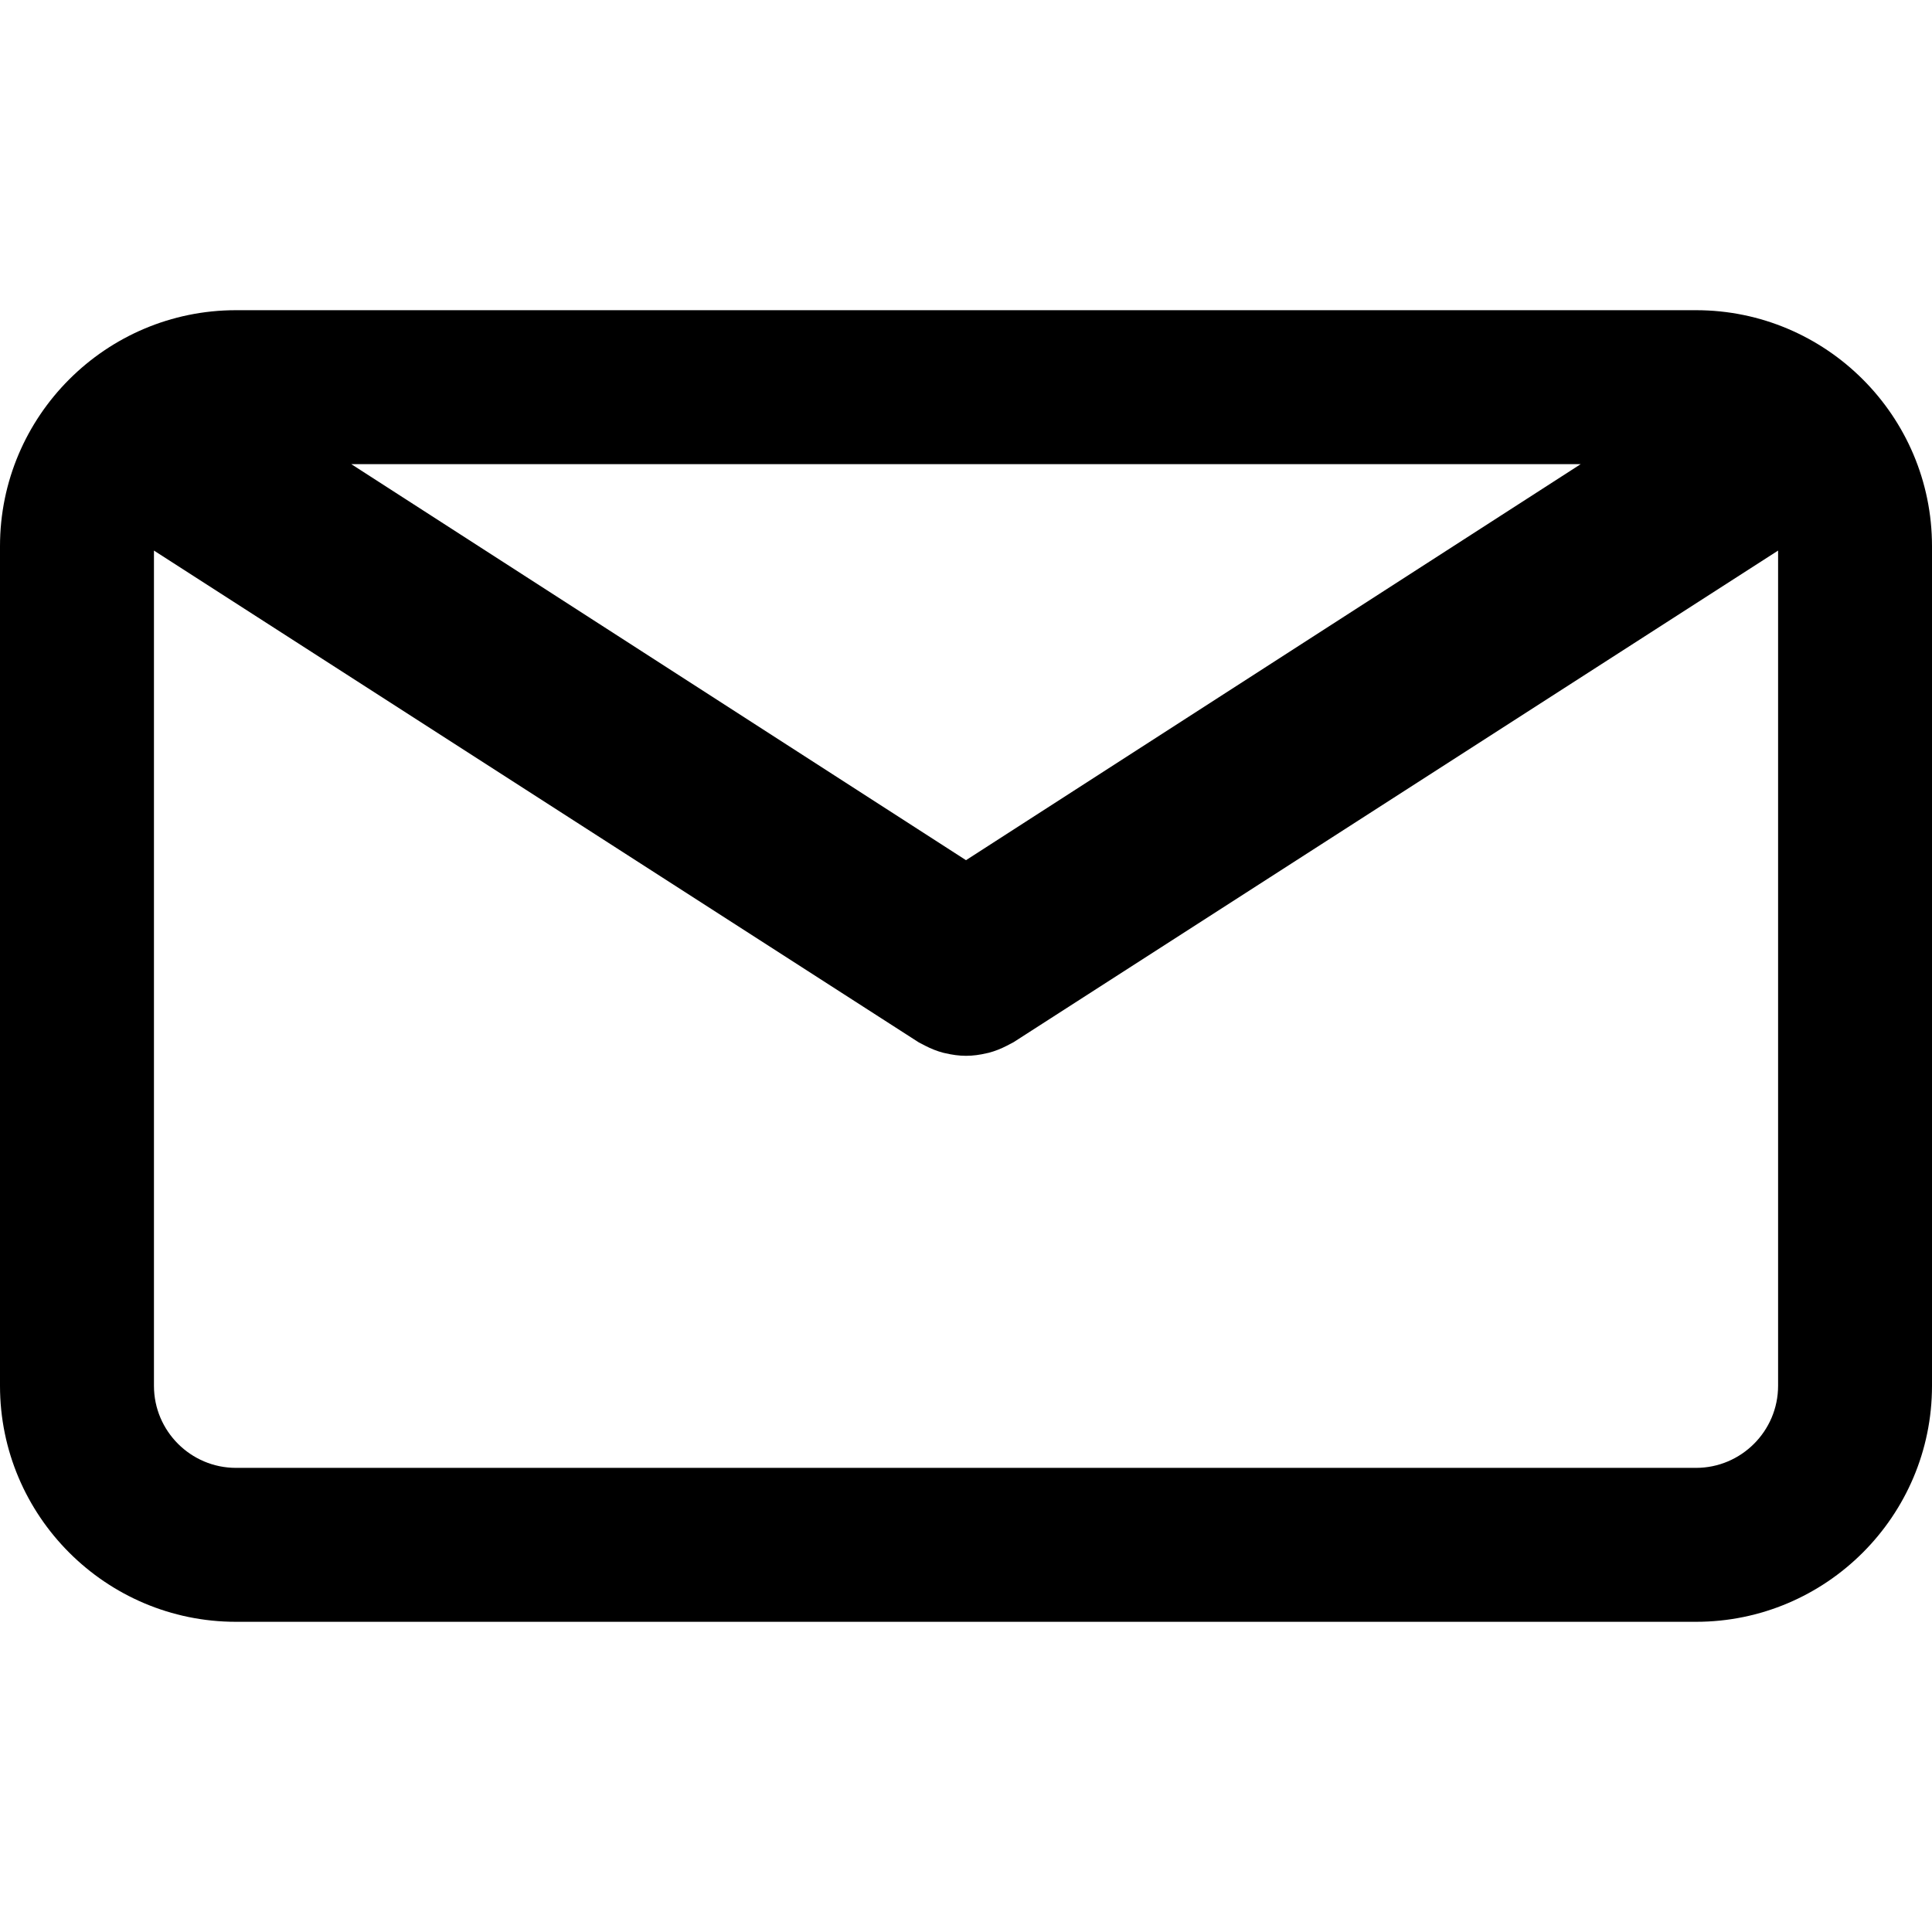
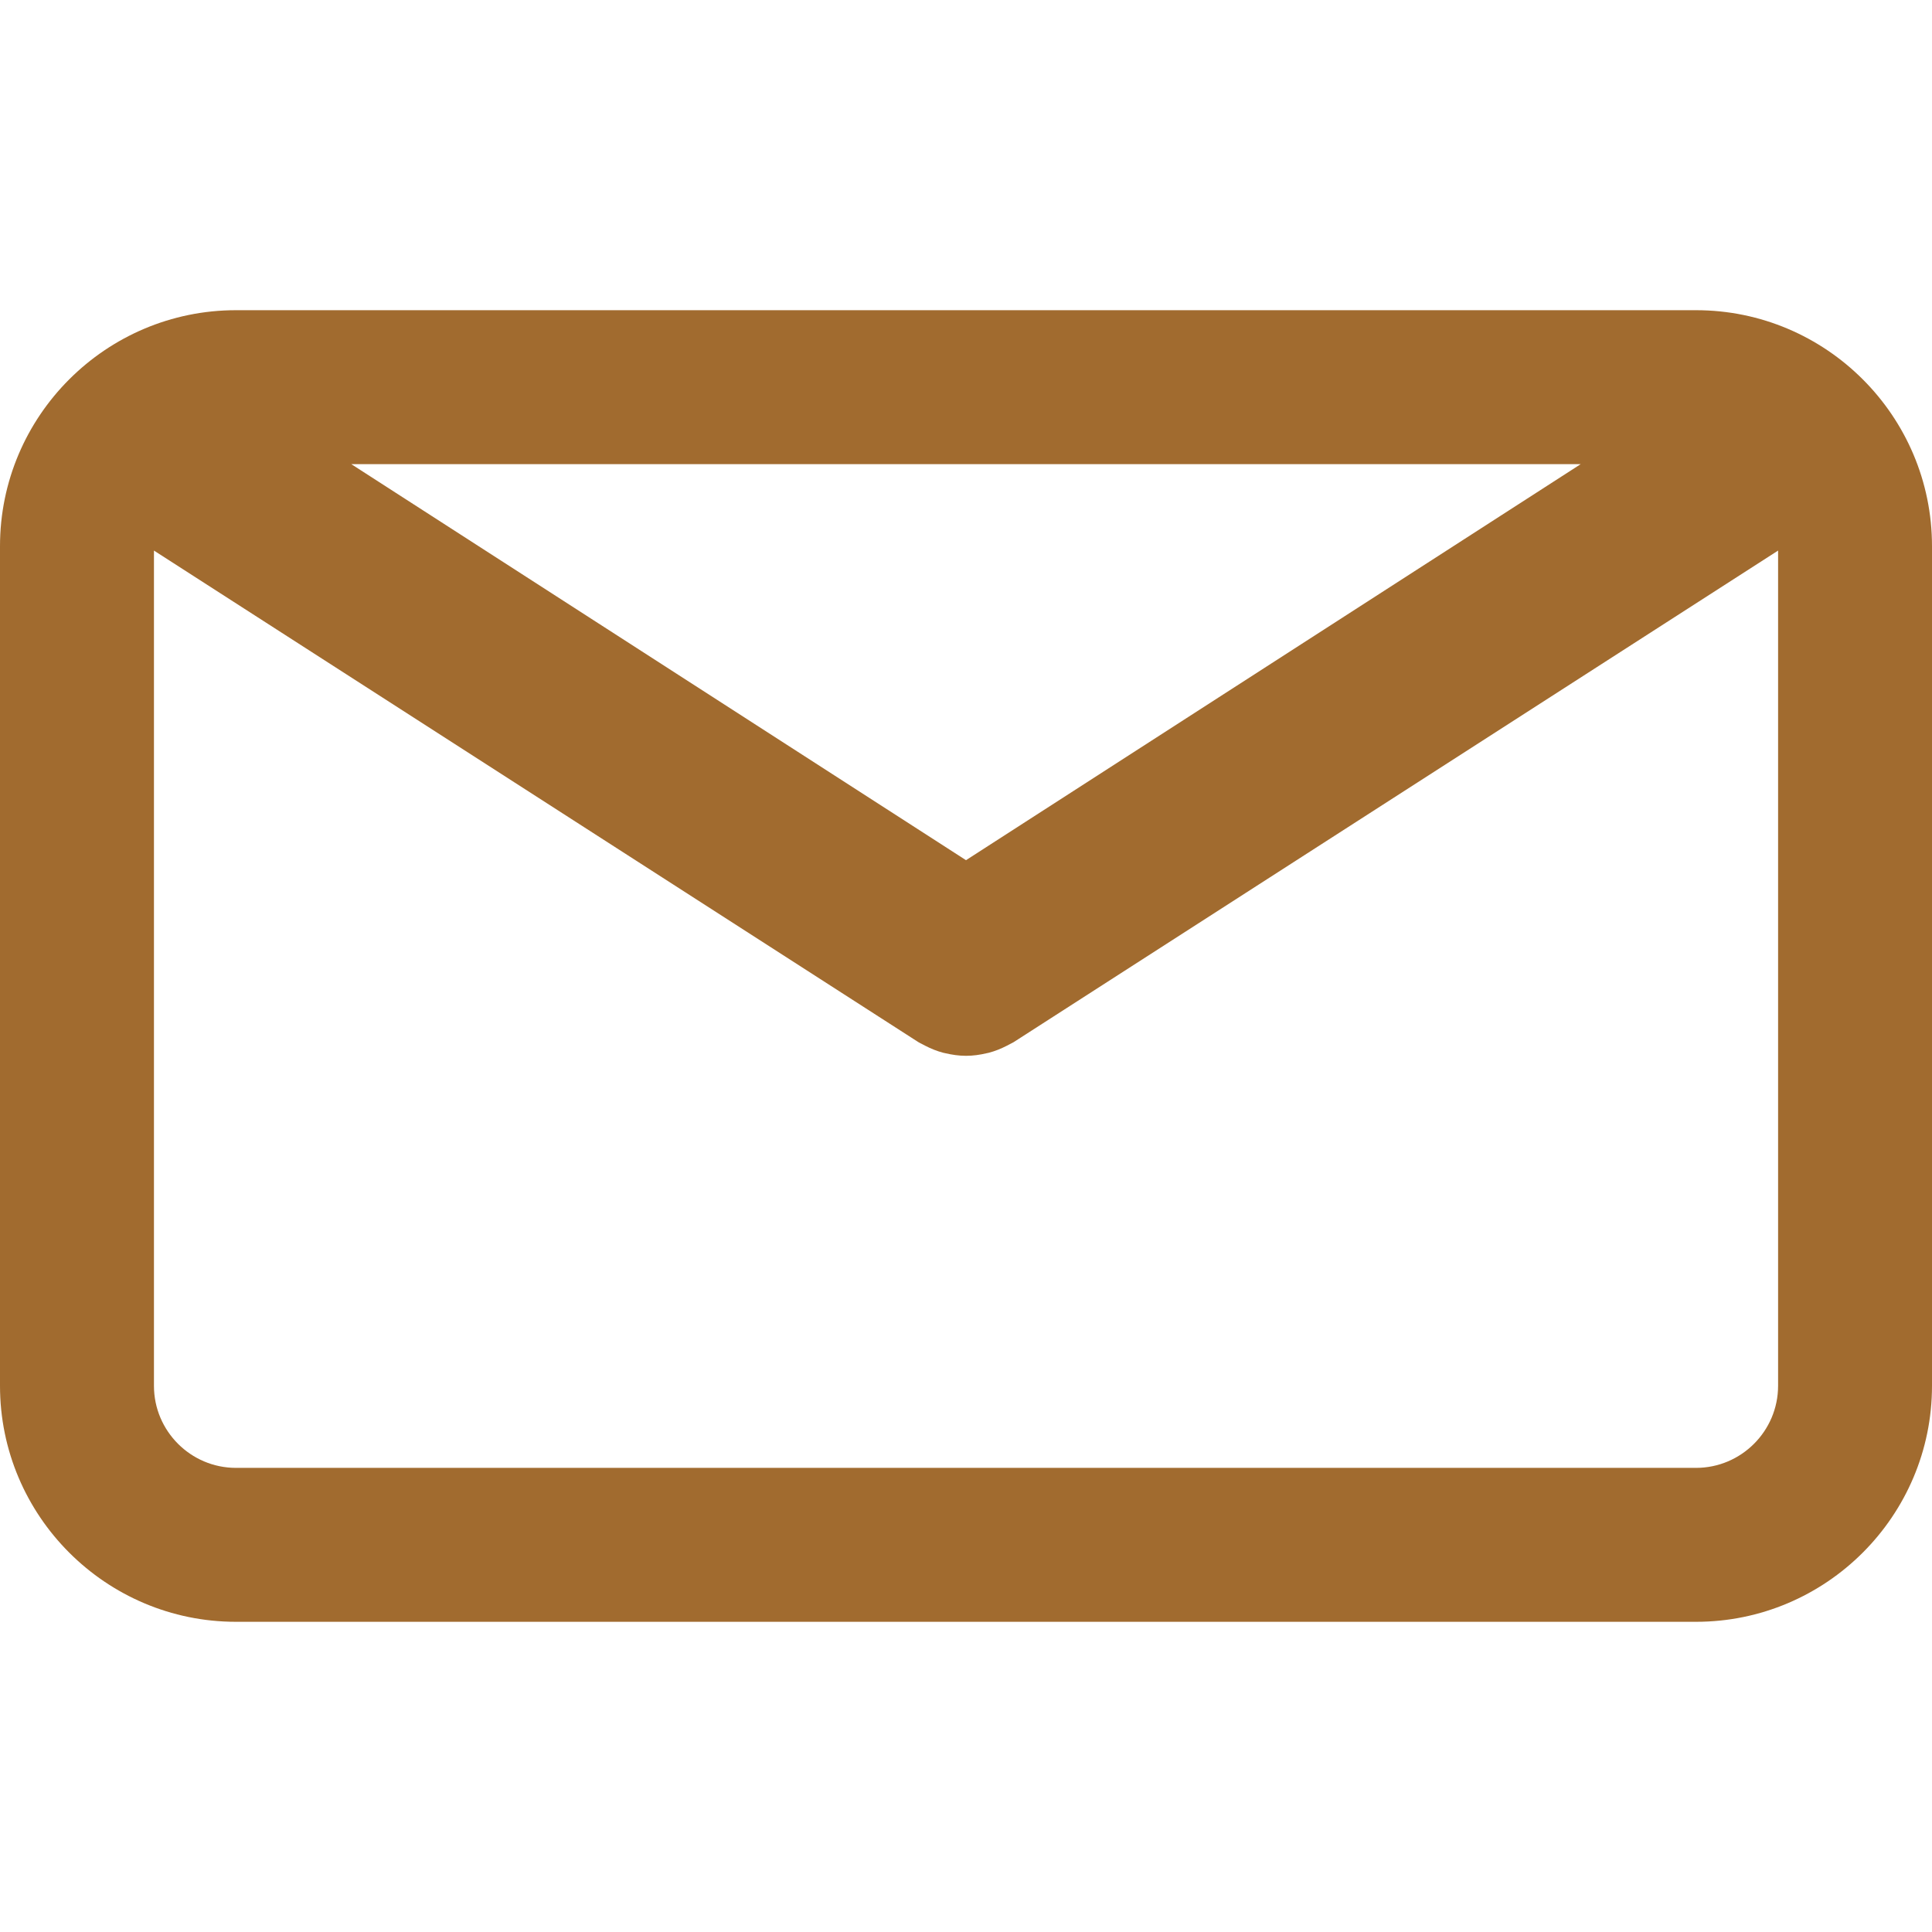
- <svg xmlns="http://www.w3.org/2000/svg" fill="#000000" height="800px" width="800px" version="1.1" id="Capa_1" viewBox="0 0 75.294 75.294" xml:space="preserve">
+ <svg xmlns="http://www.w3.org/2000/svg" fill="#A16B2F" height="800px" width="800px" version="1.1" id="Capa_1" viewBox="0 0 75.294 75.294" xml:space="preserve">
  <g>
    <path d="M66.097,12.089h-56.9C4.126,12.089,0,16.215,0,21.286v32.722c0,5.071,4.126,9.197,9.197,9.197h56.9   c5.071,0,9.197-4.126,9.197-9.197V21.287C75.295,16.215,71.169,12.089,66.097,12.089z M61.603,18.089L37.647,33.523L13.691,18.089   H61.603z M66.097,57.206h-56.9C7.434,57.206,6,55.771,6,54.009V21.457l29.796,19.16c0.04,0.025,0.083,0.042,0.124,0.065   c0.043,0.024,0.087,0.047,0.131,0.069c0.231,0.119,0.469,0.215,0.712,0.278c0.025,0.007,0.05,0.01,0.075,0.016   c0.267,0.063,0.537,0.102,0.807,0.102c0.001,0,0.002,0,0.002,0c0.002,0,0.003,0,0.004,0c0.27,0,0.54-0.038,0.807-0.102   c0.025-0.006,0.05-0.009,0.075-0.016c0.243-0.063,0.48-0.159,0.712-0.278c0.044-0.022,0.088-0.045,0.131-0.069   c0.041-0.023,0.084-0.04,0.124-0.065l29.796-19.16v32.551C69.295,55.771,67.86,57.206,66.097,57.206z" />
  </g>
</svg>
